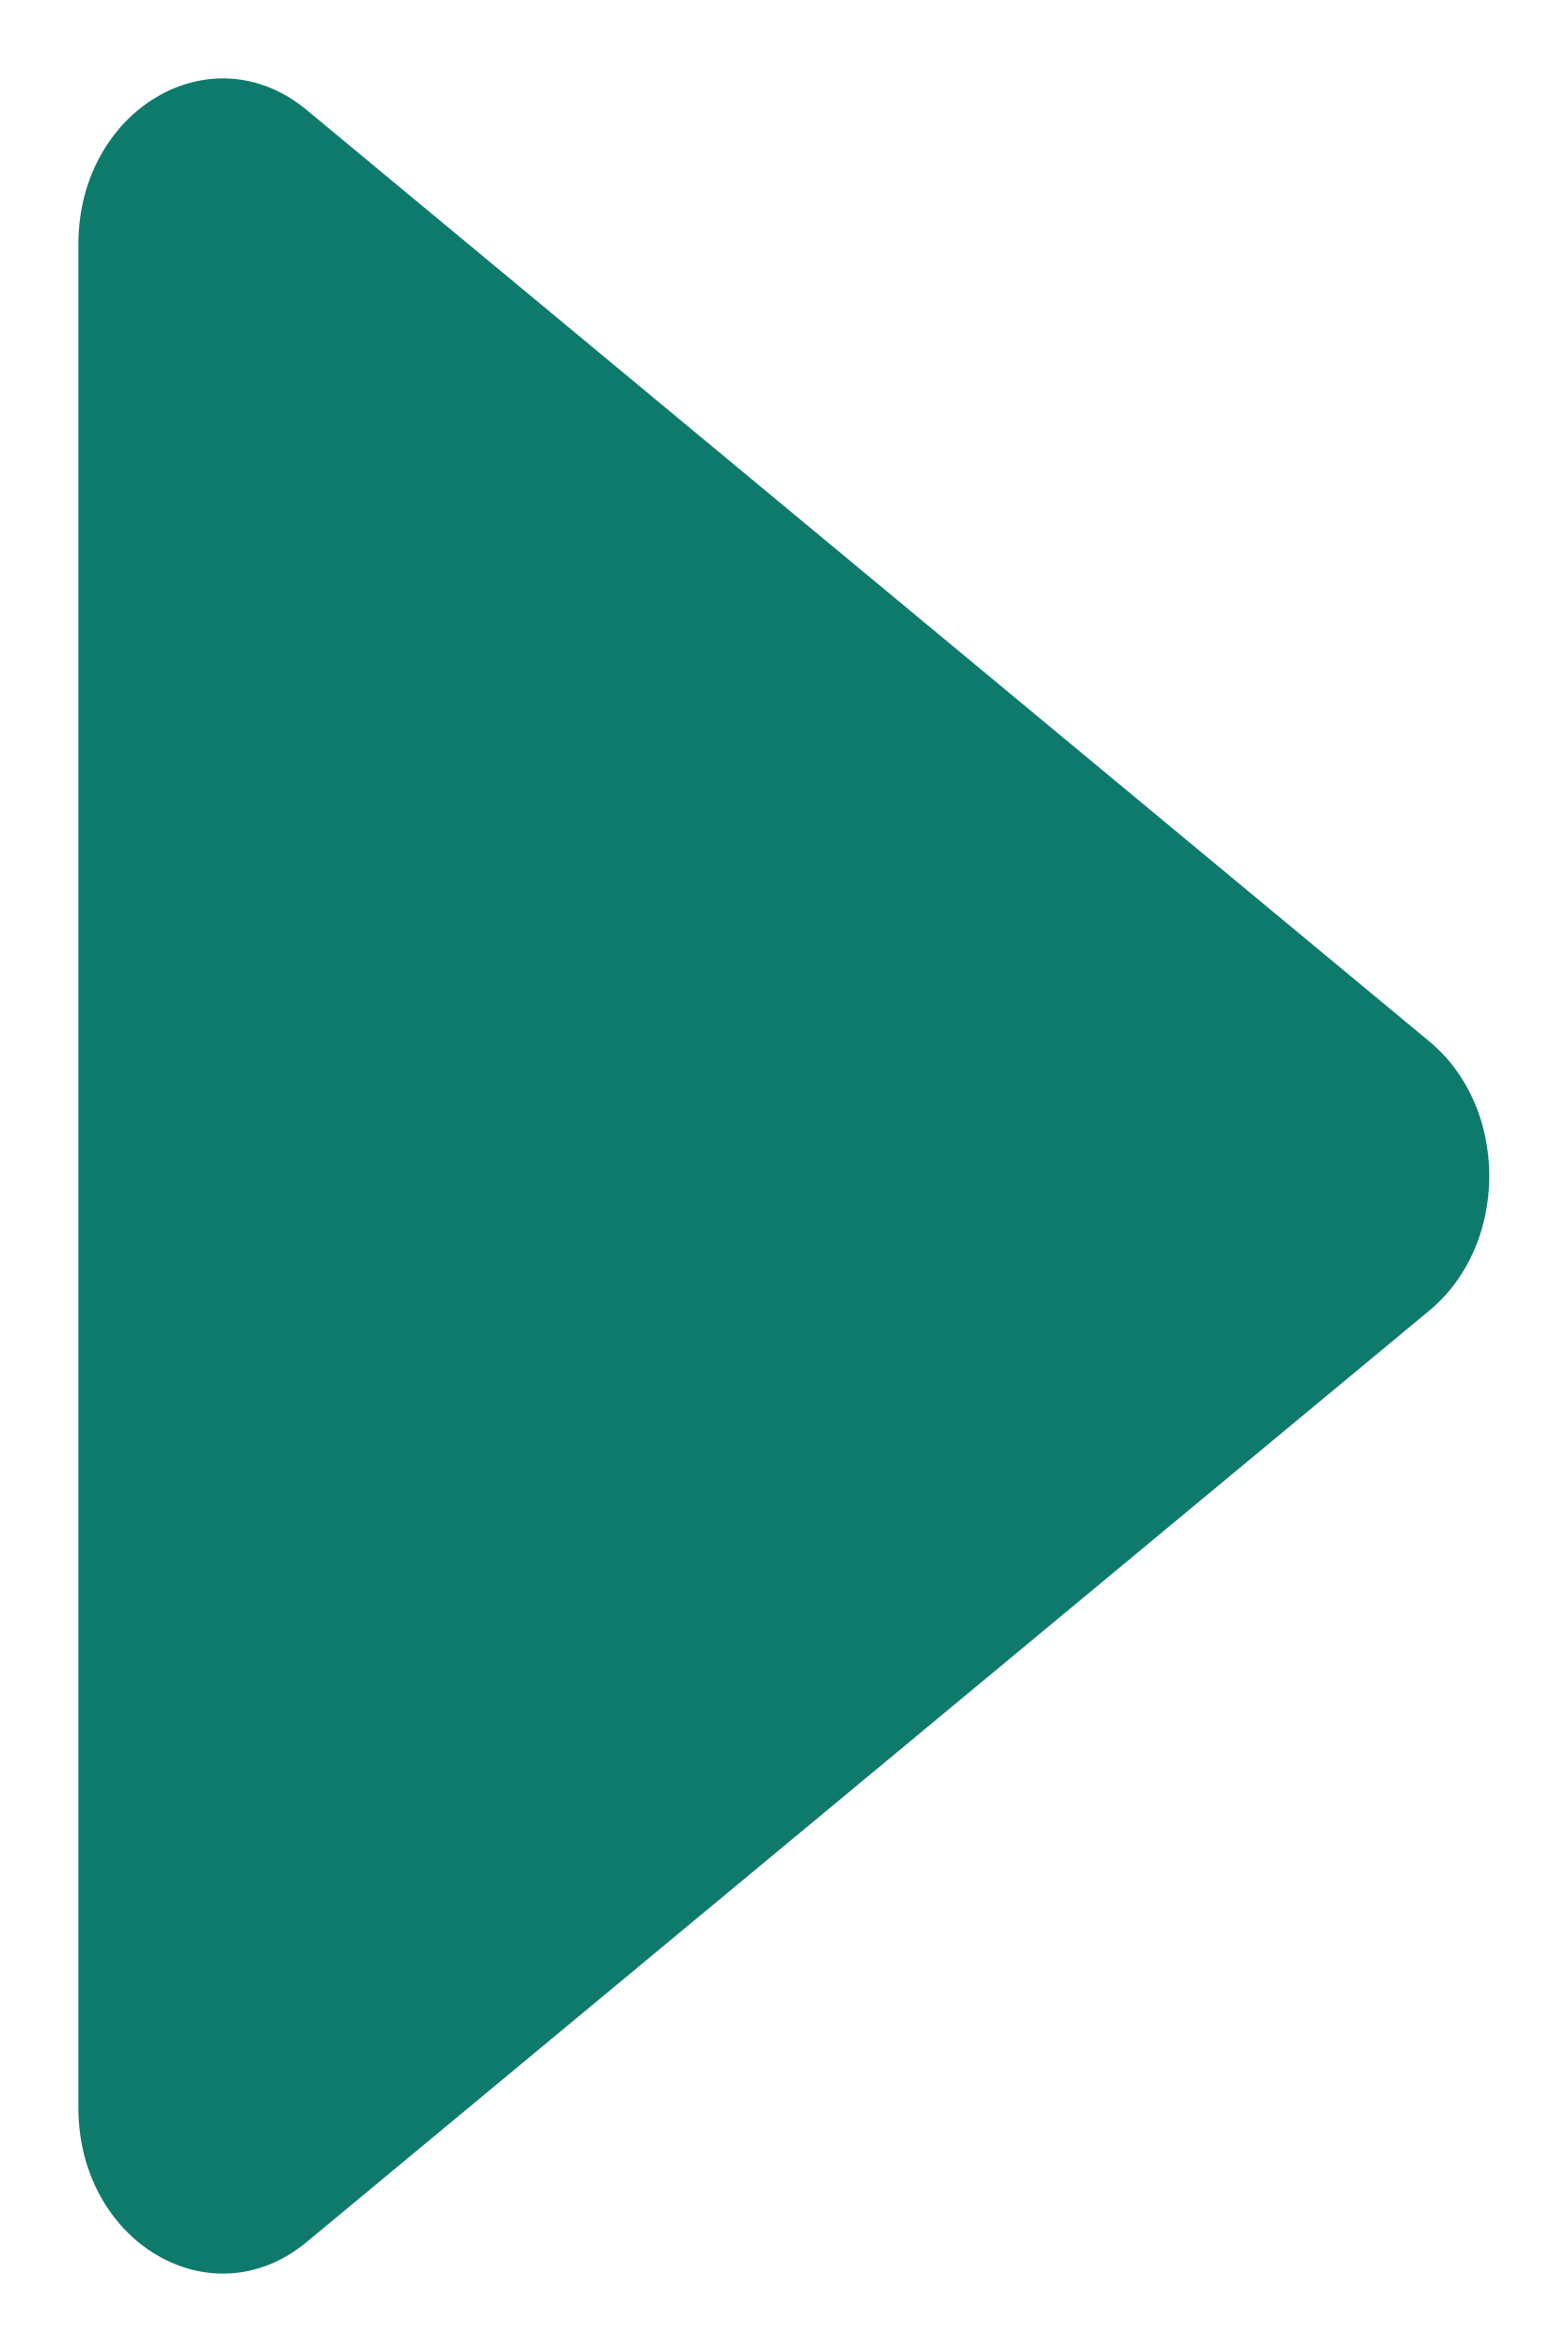
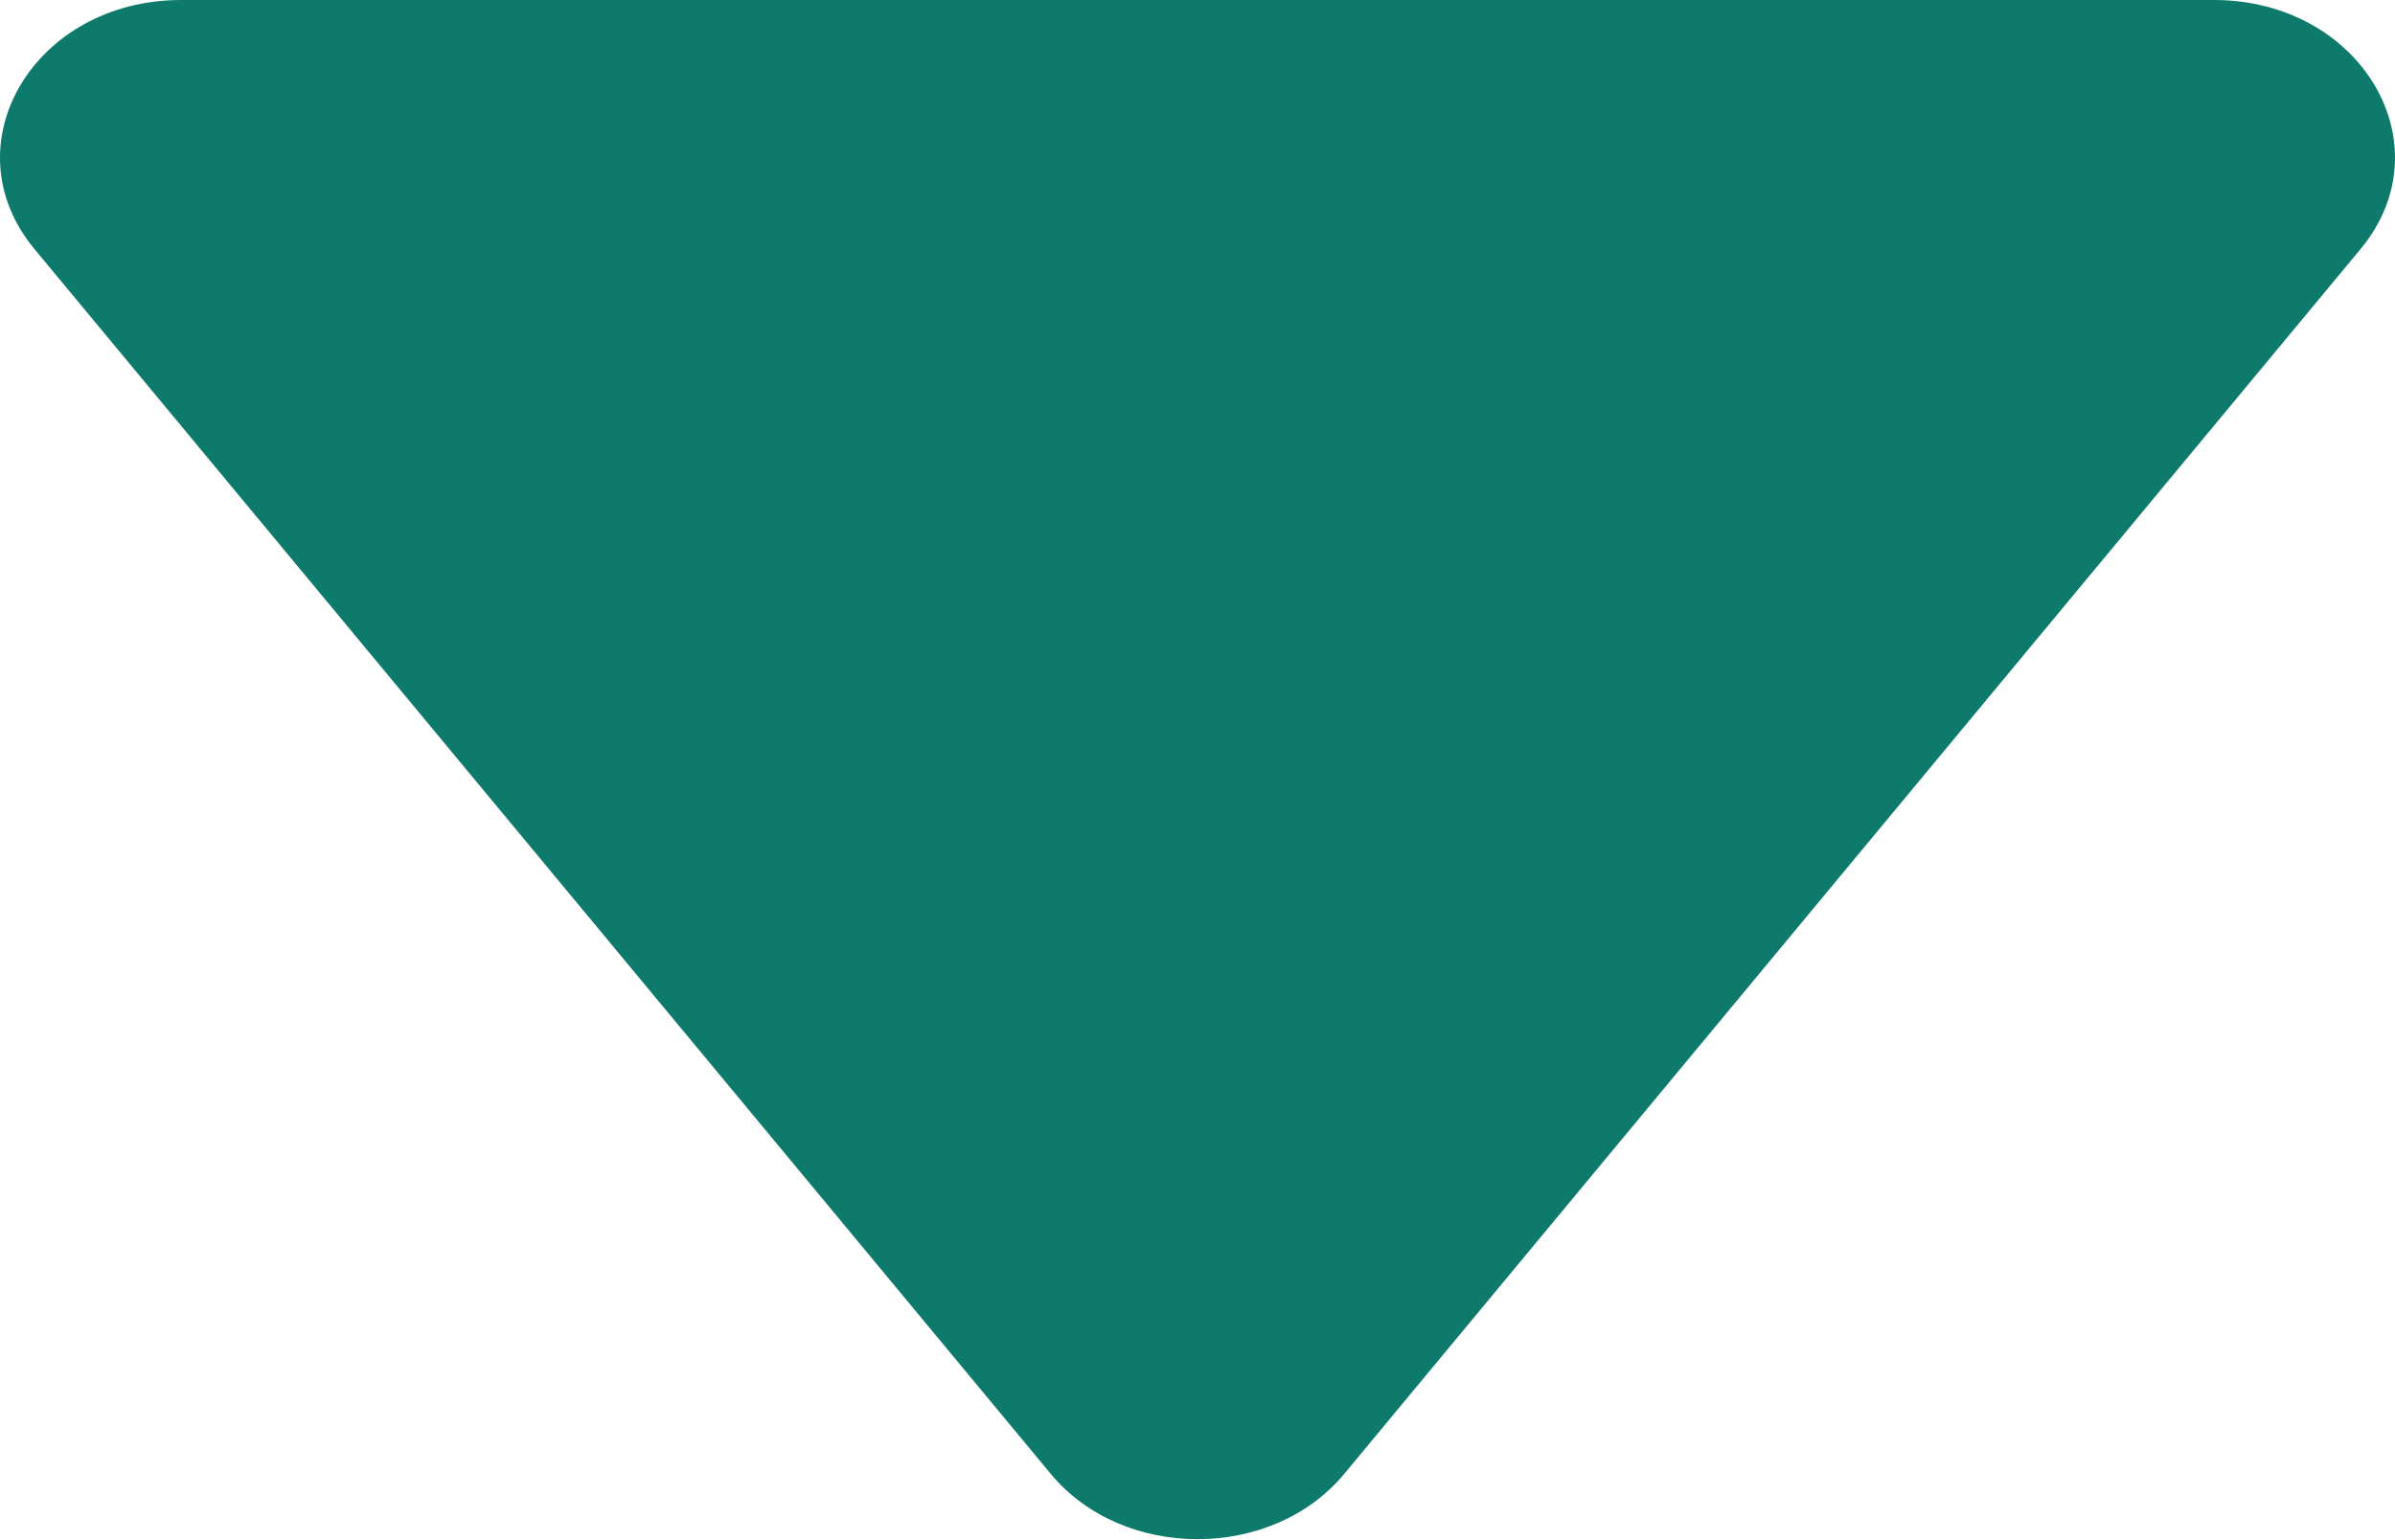
- <svg xmlns="http://www.w3.org/2000/svg" width="10" height="15" viewBox="0 0 10 15" fill="none">
-   <path d="M9.119 6.643C9.627 7.065 9.627 7.935 9.119 8.357L1.957 14.298C1.349 14.803 0.5 14.303 0.5 13.441L0.5 1.559C0.5 0.697 1.349 0.197 1.957 0.702L9.119 6.643Z" fill="#0E7A6C" />
+ <svg xmlns="http://www.w3.org/2000/svg" width="14" height="9" viewBox="0 0 14 9" fill="none">
+   <path d="M7.857 8.619C7.435 9.127 6.565 9.127 6.143 8.619L0.202 1.457C-0.303 0.849 0.197 -2.53047e-07 1.059 -1.77704e-07L12.941 8.61133e-07C13.803 9.36477e-07 14.303 0.849 13.798 1.457L7.857 8.619Z" fill="#0E7A6C" />
</svg>
